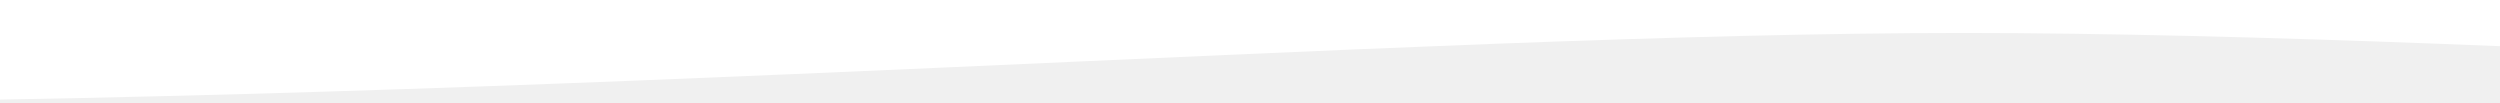
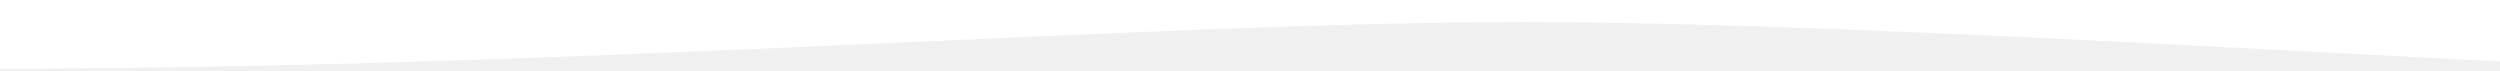
- <svg xmlns="http://www.w3.org/2000/svg" width="390" height="16" viewBox="0 0 390 16" fill="none">
-   <path d="M-51.222 16C-161.29 16 -209.602 8.762 -220 5.143V0H581V16C542.287 16 393.84 5.143 306.387 5.143C218.935 5.143 86.363 16 -51.222 16Z" fill="white" />
+ <svg xmlns="http://www.w3.org/2000/svg" width="390" height="11" viewBox="0 0 390 11" fill="none">
+   <mask id="mask0_1091_5699" style="mask-type:alpha" maskUnits="userSpaceOnUse" x="0" y="0" width="390" height="11">
+     <rect width="390" height="11" fill="white" />
+   </mask>
+   <g mask="url(#mask0_1091_5699)">
+     <path d="M-1.954 10.717C-75.676 10.717 -108.036 5.869 -115 3.445V0H421.502V10.717C395.572 10.717 296.144 3.445 237.569 3.445C178.994 3.445 90.199 10.717 -1.954 10.717Z" fill="white" />
+   </g>
</svg>
